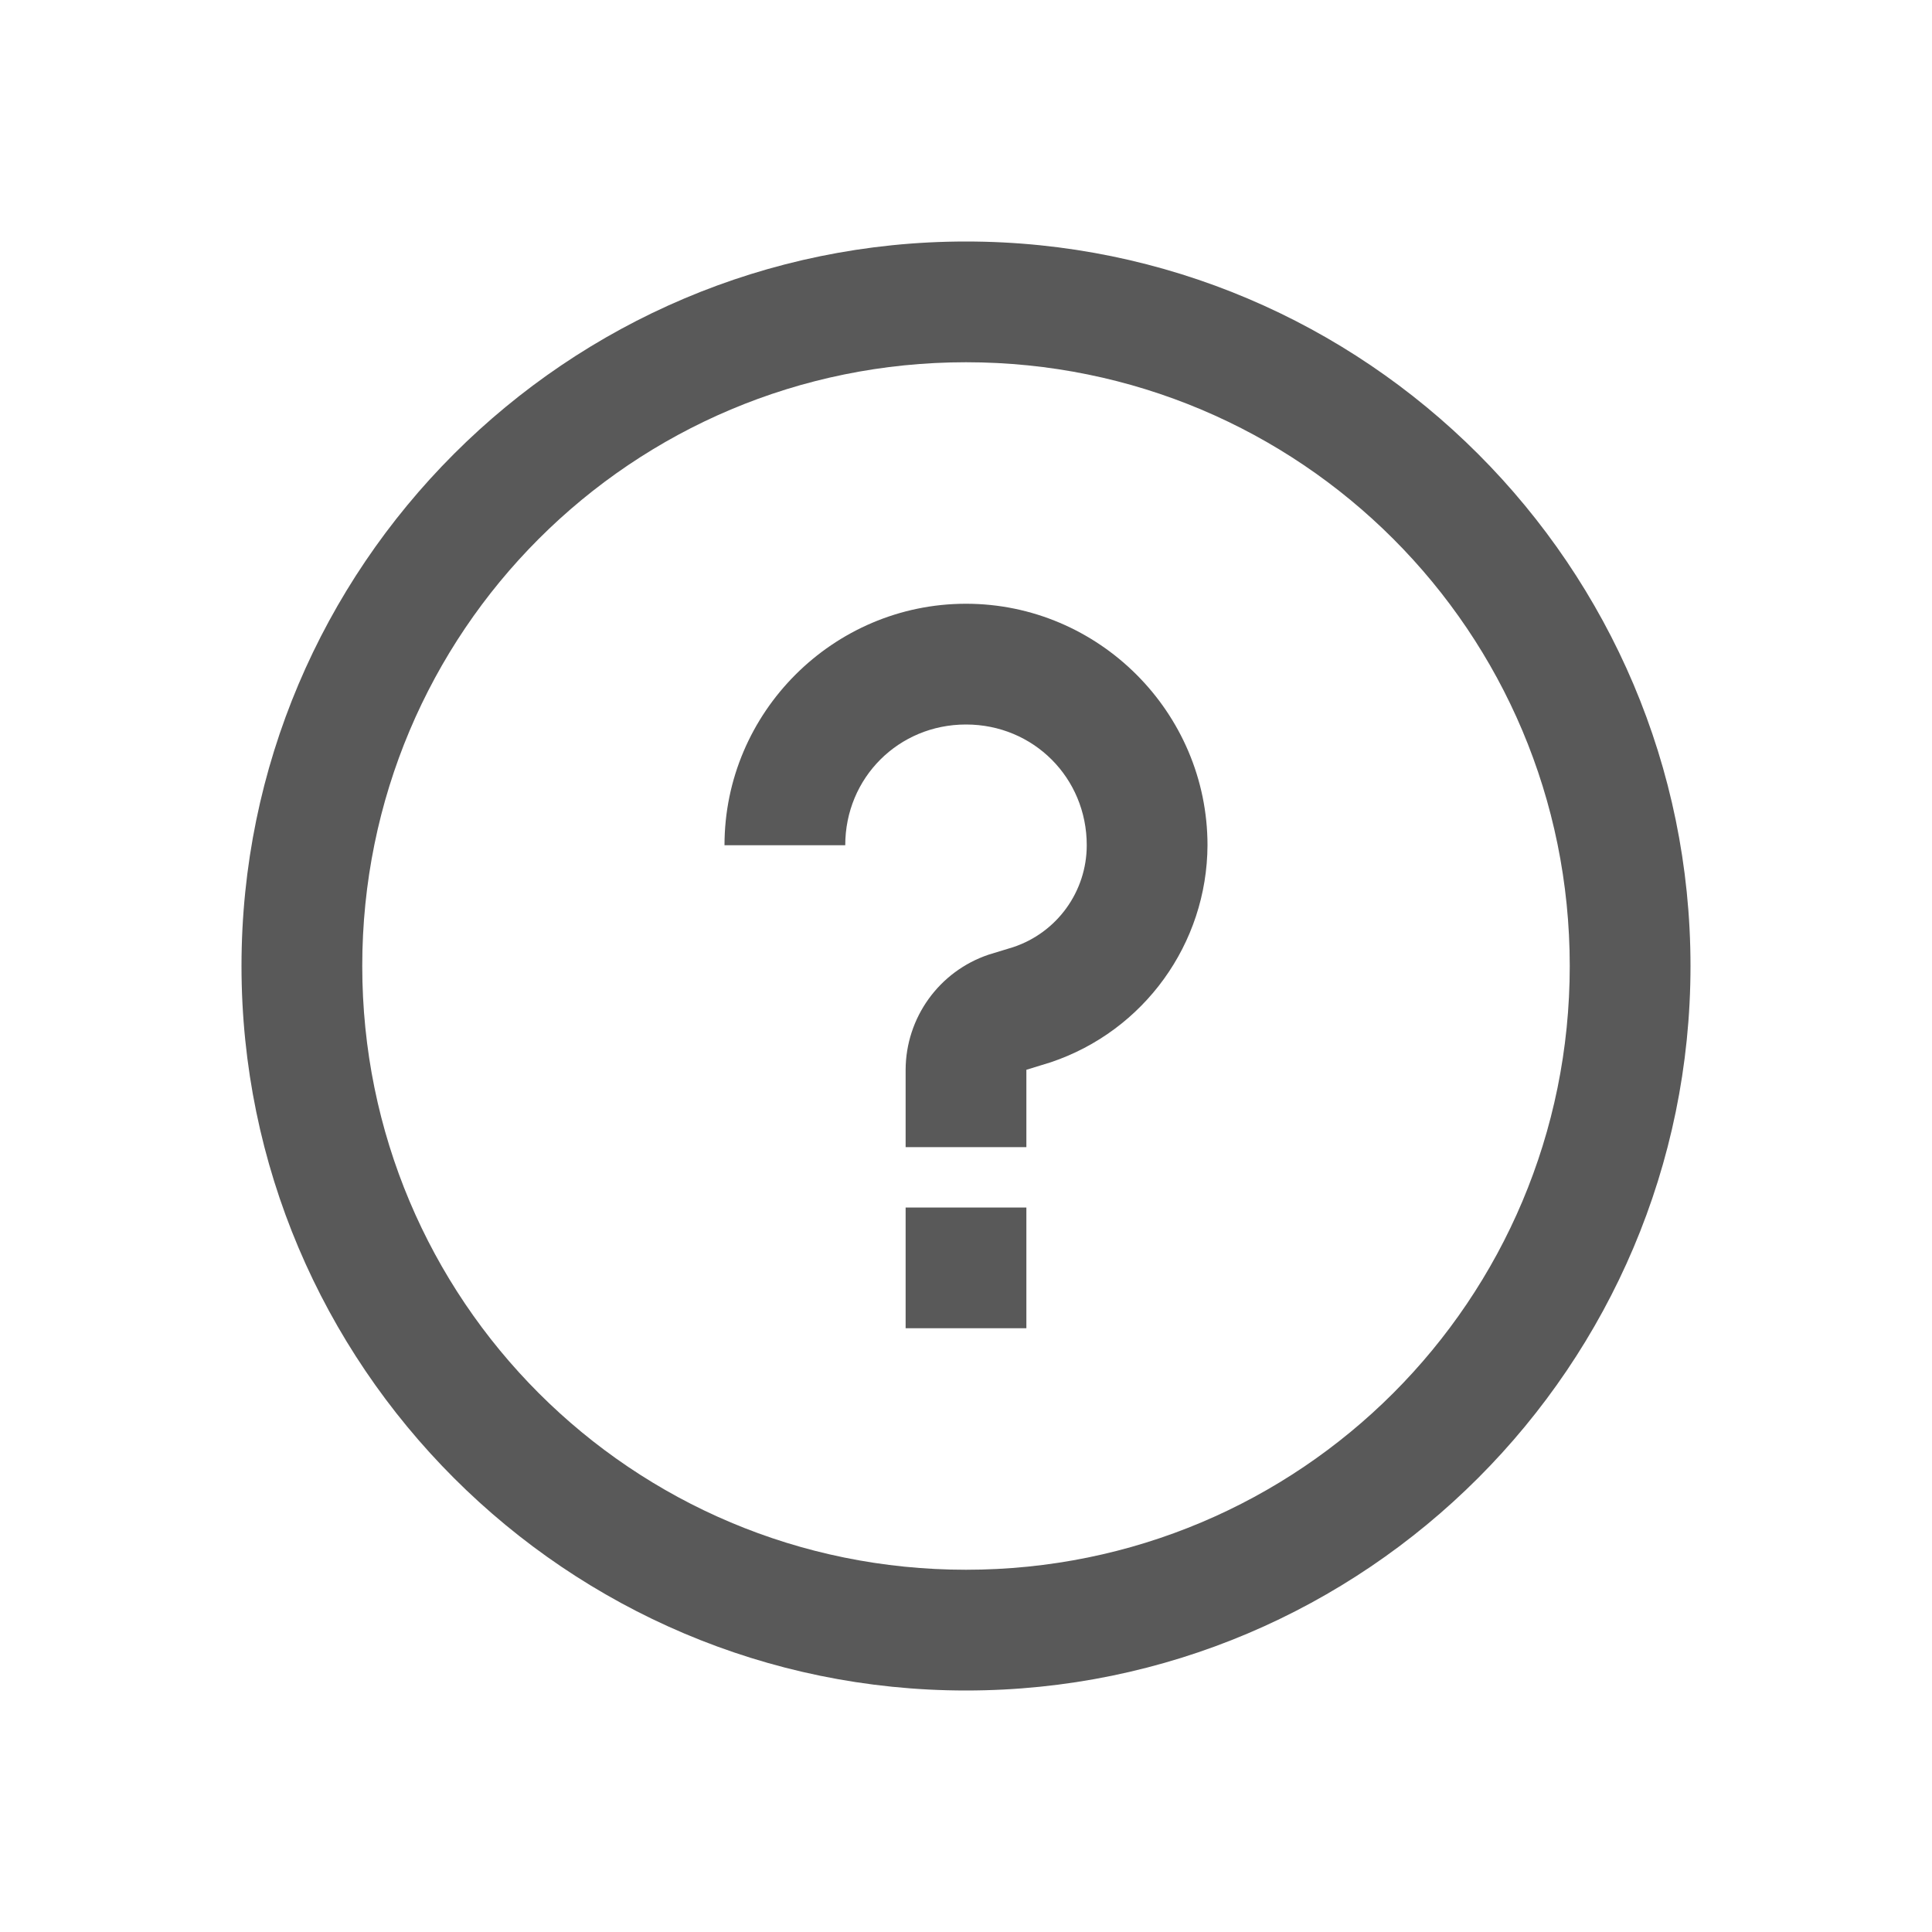
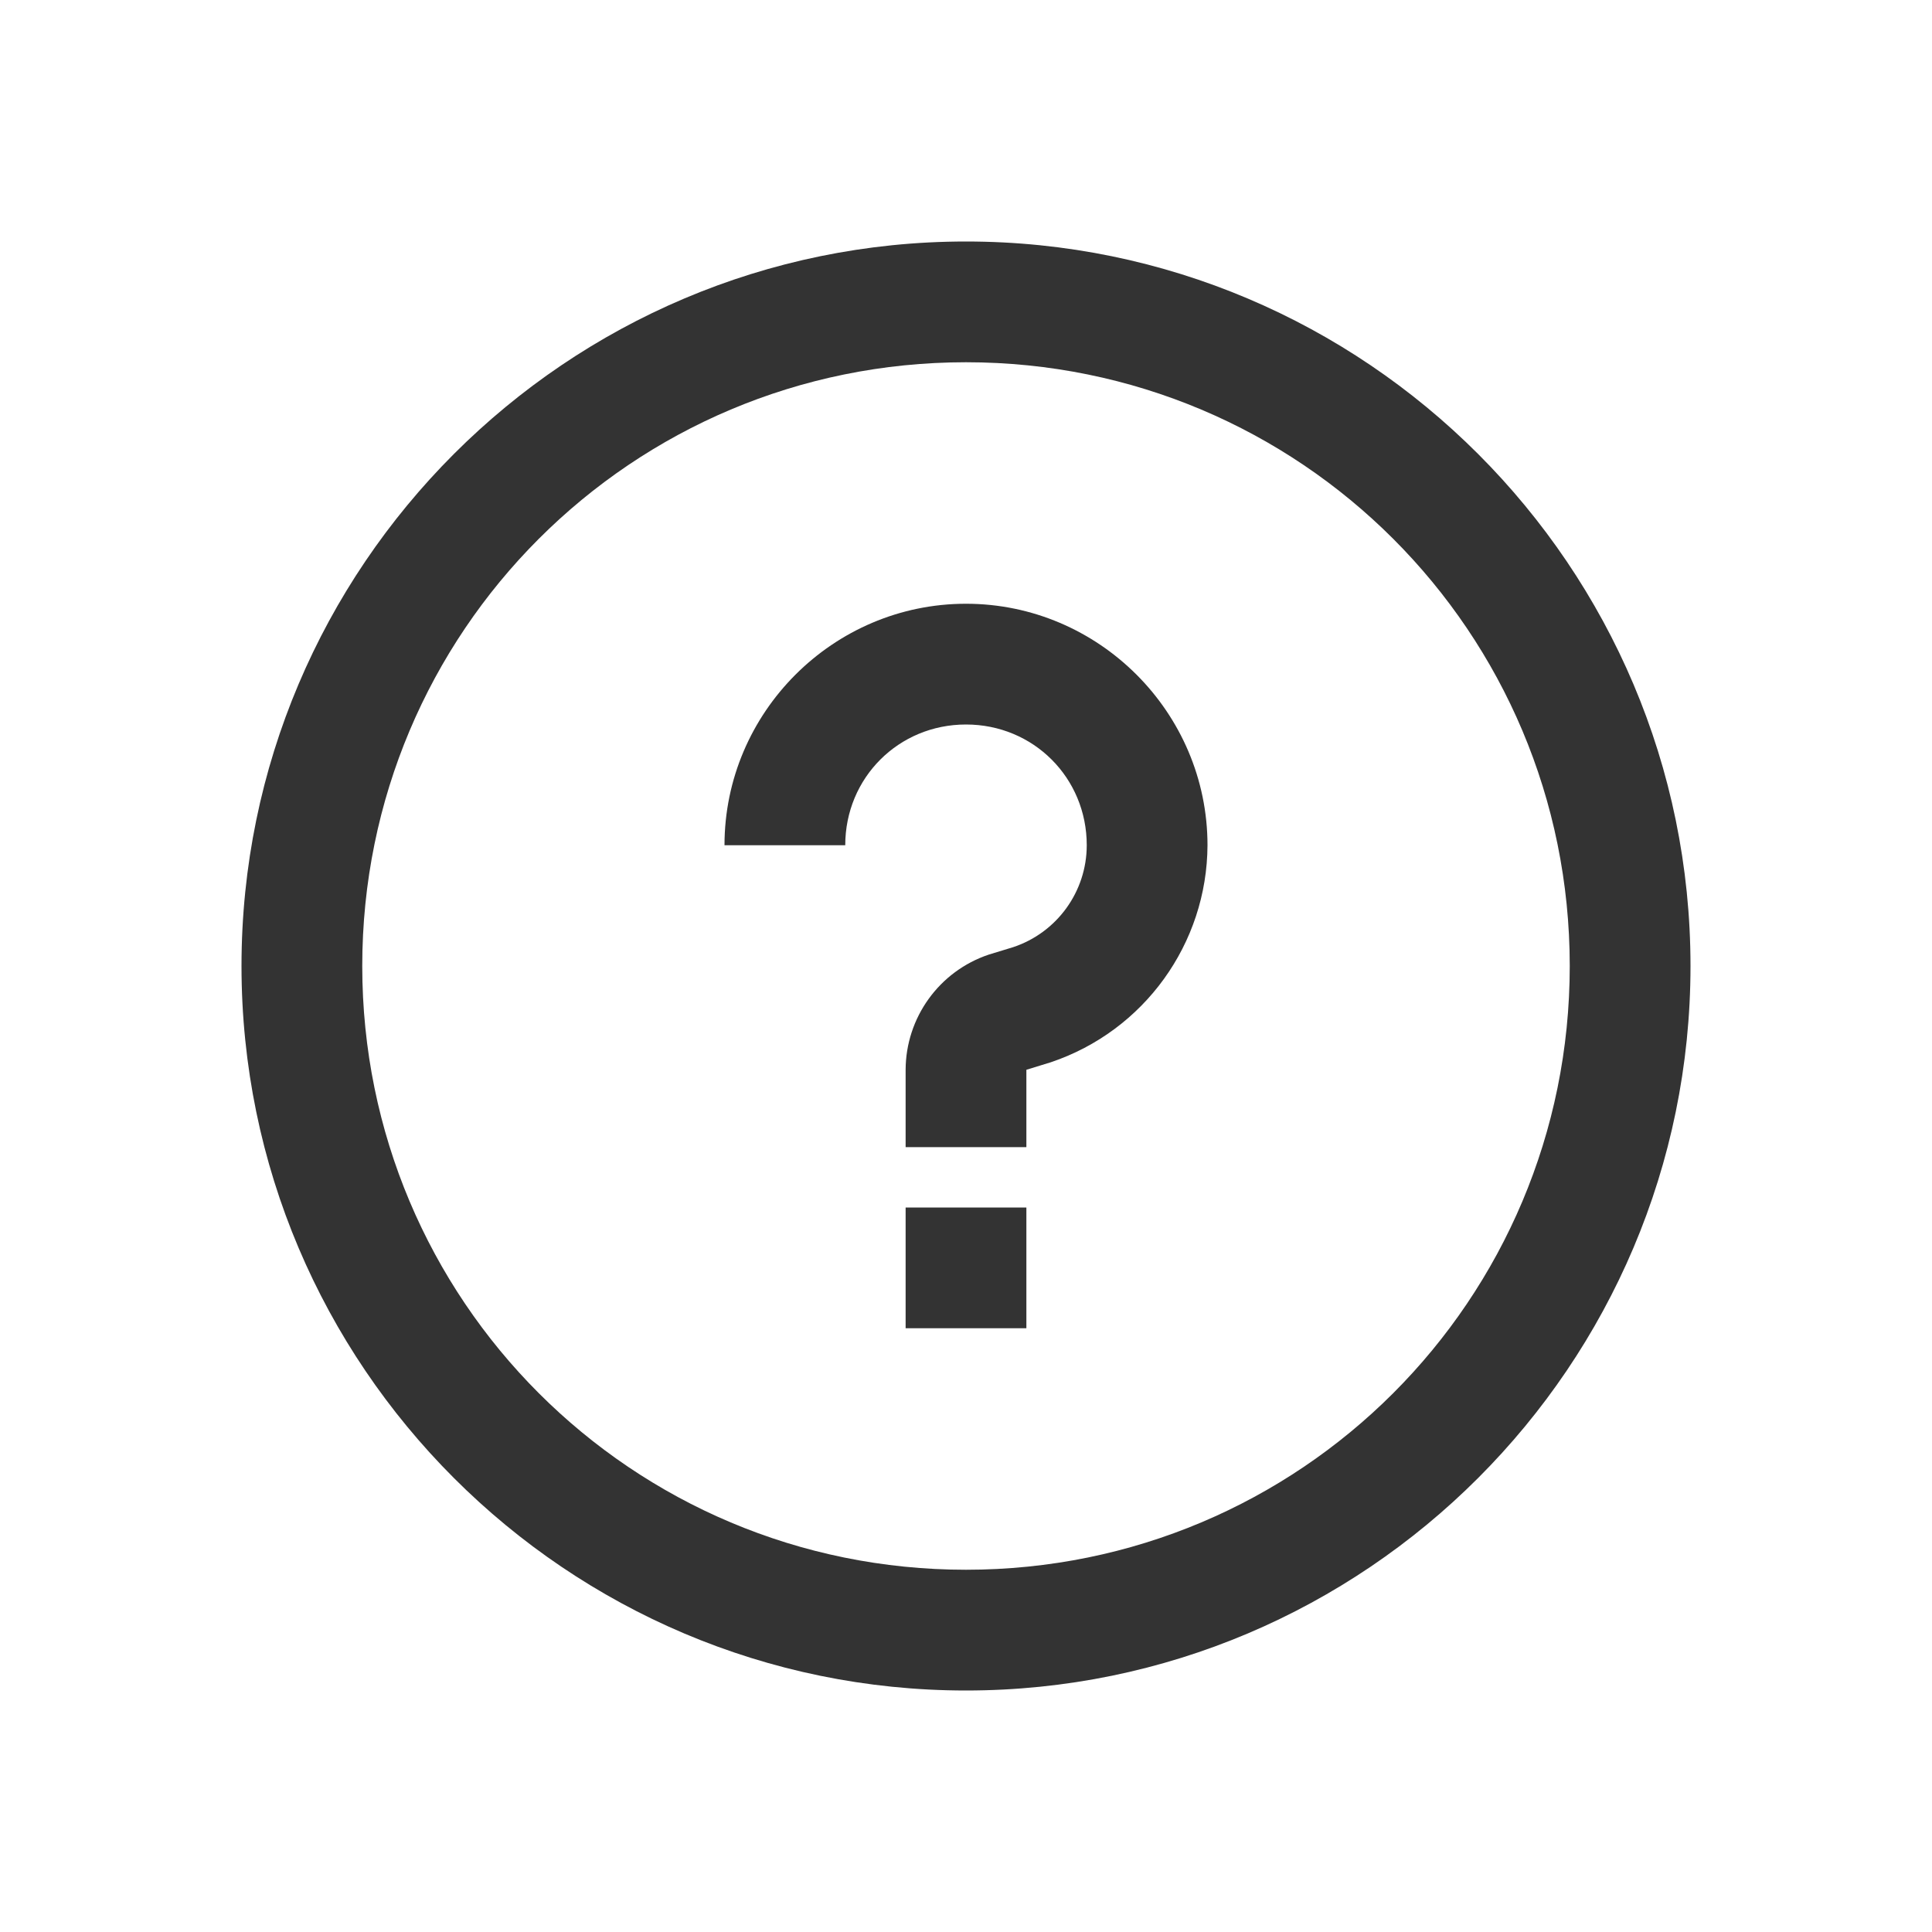
<svg xmlns="http://www.w3.org/2000/svg" width="32" height="32" viewBox="0 0 32 32" version="1.1" id="svg1">
  <defs id="defs1" />
-   <path fill="currentColor" d="M16 4C9.383 4 4 9.383 4 16s5.383 12 12 12s12-5.383 12-12S22.617 4 16 4m0 2c5.535 0 10 4.465 10 10s-4.465 10-10 10S6 21.535 6 16S10.465 6 16 6m0 4c-2.2 0-4 1.8-4 4h2c0-1.117.883-2 2-2s2 .883 2 2a1.78 1.78 0 0 1-1.219 1.688l-.406.124A2.02 2.02 0 0 0 15 17.72V19h2v-1.281l.406-.125A3.81 3.81 0 0 0 20 14c0-2.2-1.8-4-4-4m-1 10v2h2v-2z" id="path1" style="fill:#595959;fill-opacity:1" />
+   <path fill="currentColor" d="M16 4C9.383 4 4 9.383 4 16s5.383 12 12 12s12-5.383 12-12S22.617 4 16 4m0 2c5.535 0 10 4.465 10 10s-4.465 10-10 10S6 21.535 6 16S10.465 6 16 6m0 4c-2.2 0-4 1.8-4 4h2c0-1.117.883-2 2-2s2 .883 2 2a1.78 1.78 0 0 1-1.219 1.688l-.406.124A2.02 2.02 0 0 0 15 17.72V19h2v-1.281l.406-.125A3.81 3.81 0 0 0 20 14c0-2.2-1.8-4-4-4m-1 10v2h2v-2z" id="path1" style="fill:#333333;fill-opacity:1" />
</svg>
